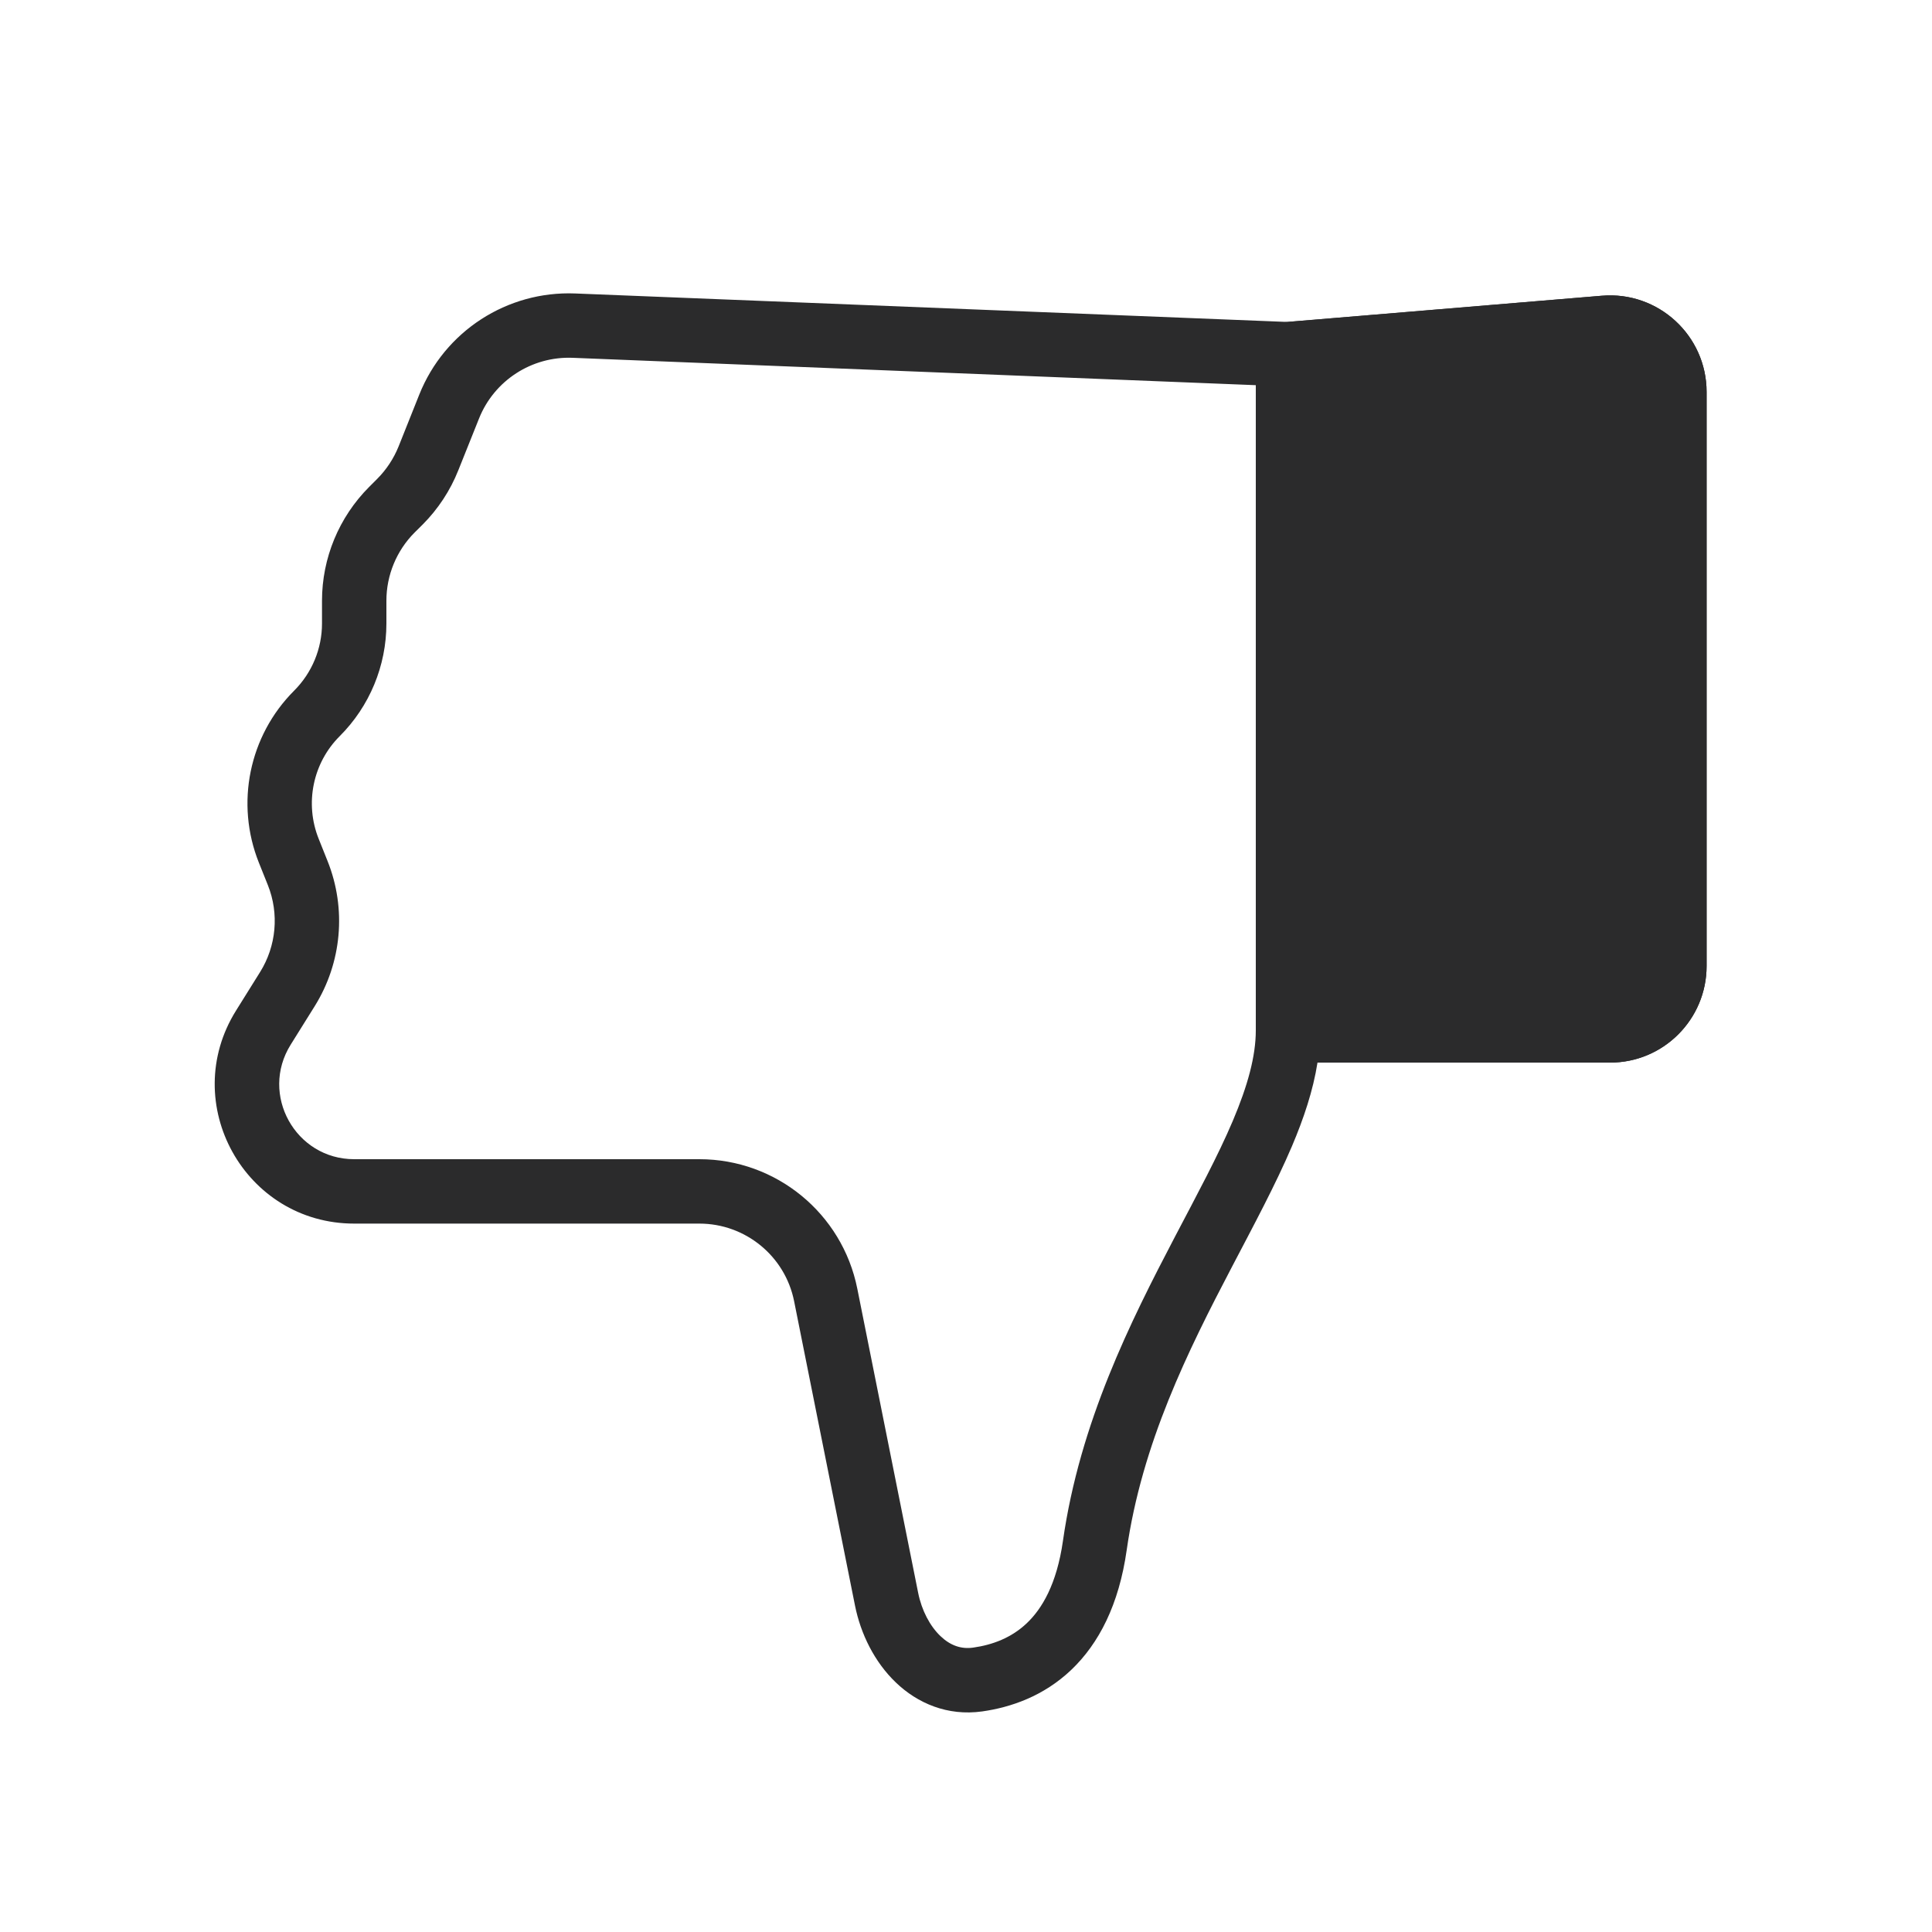
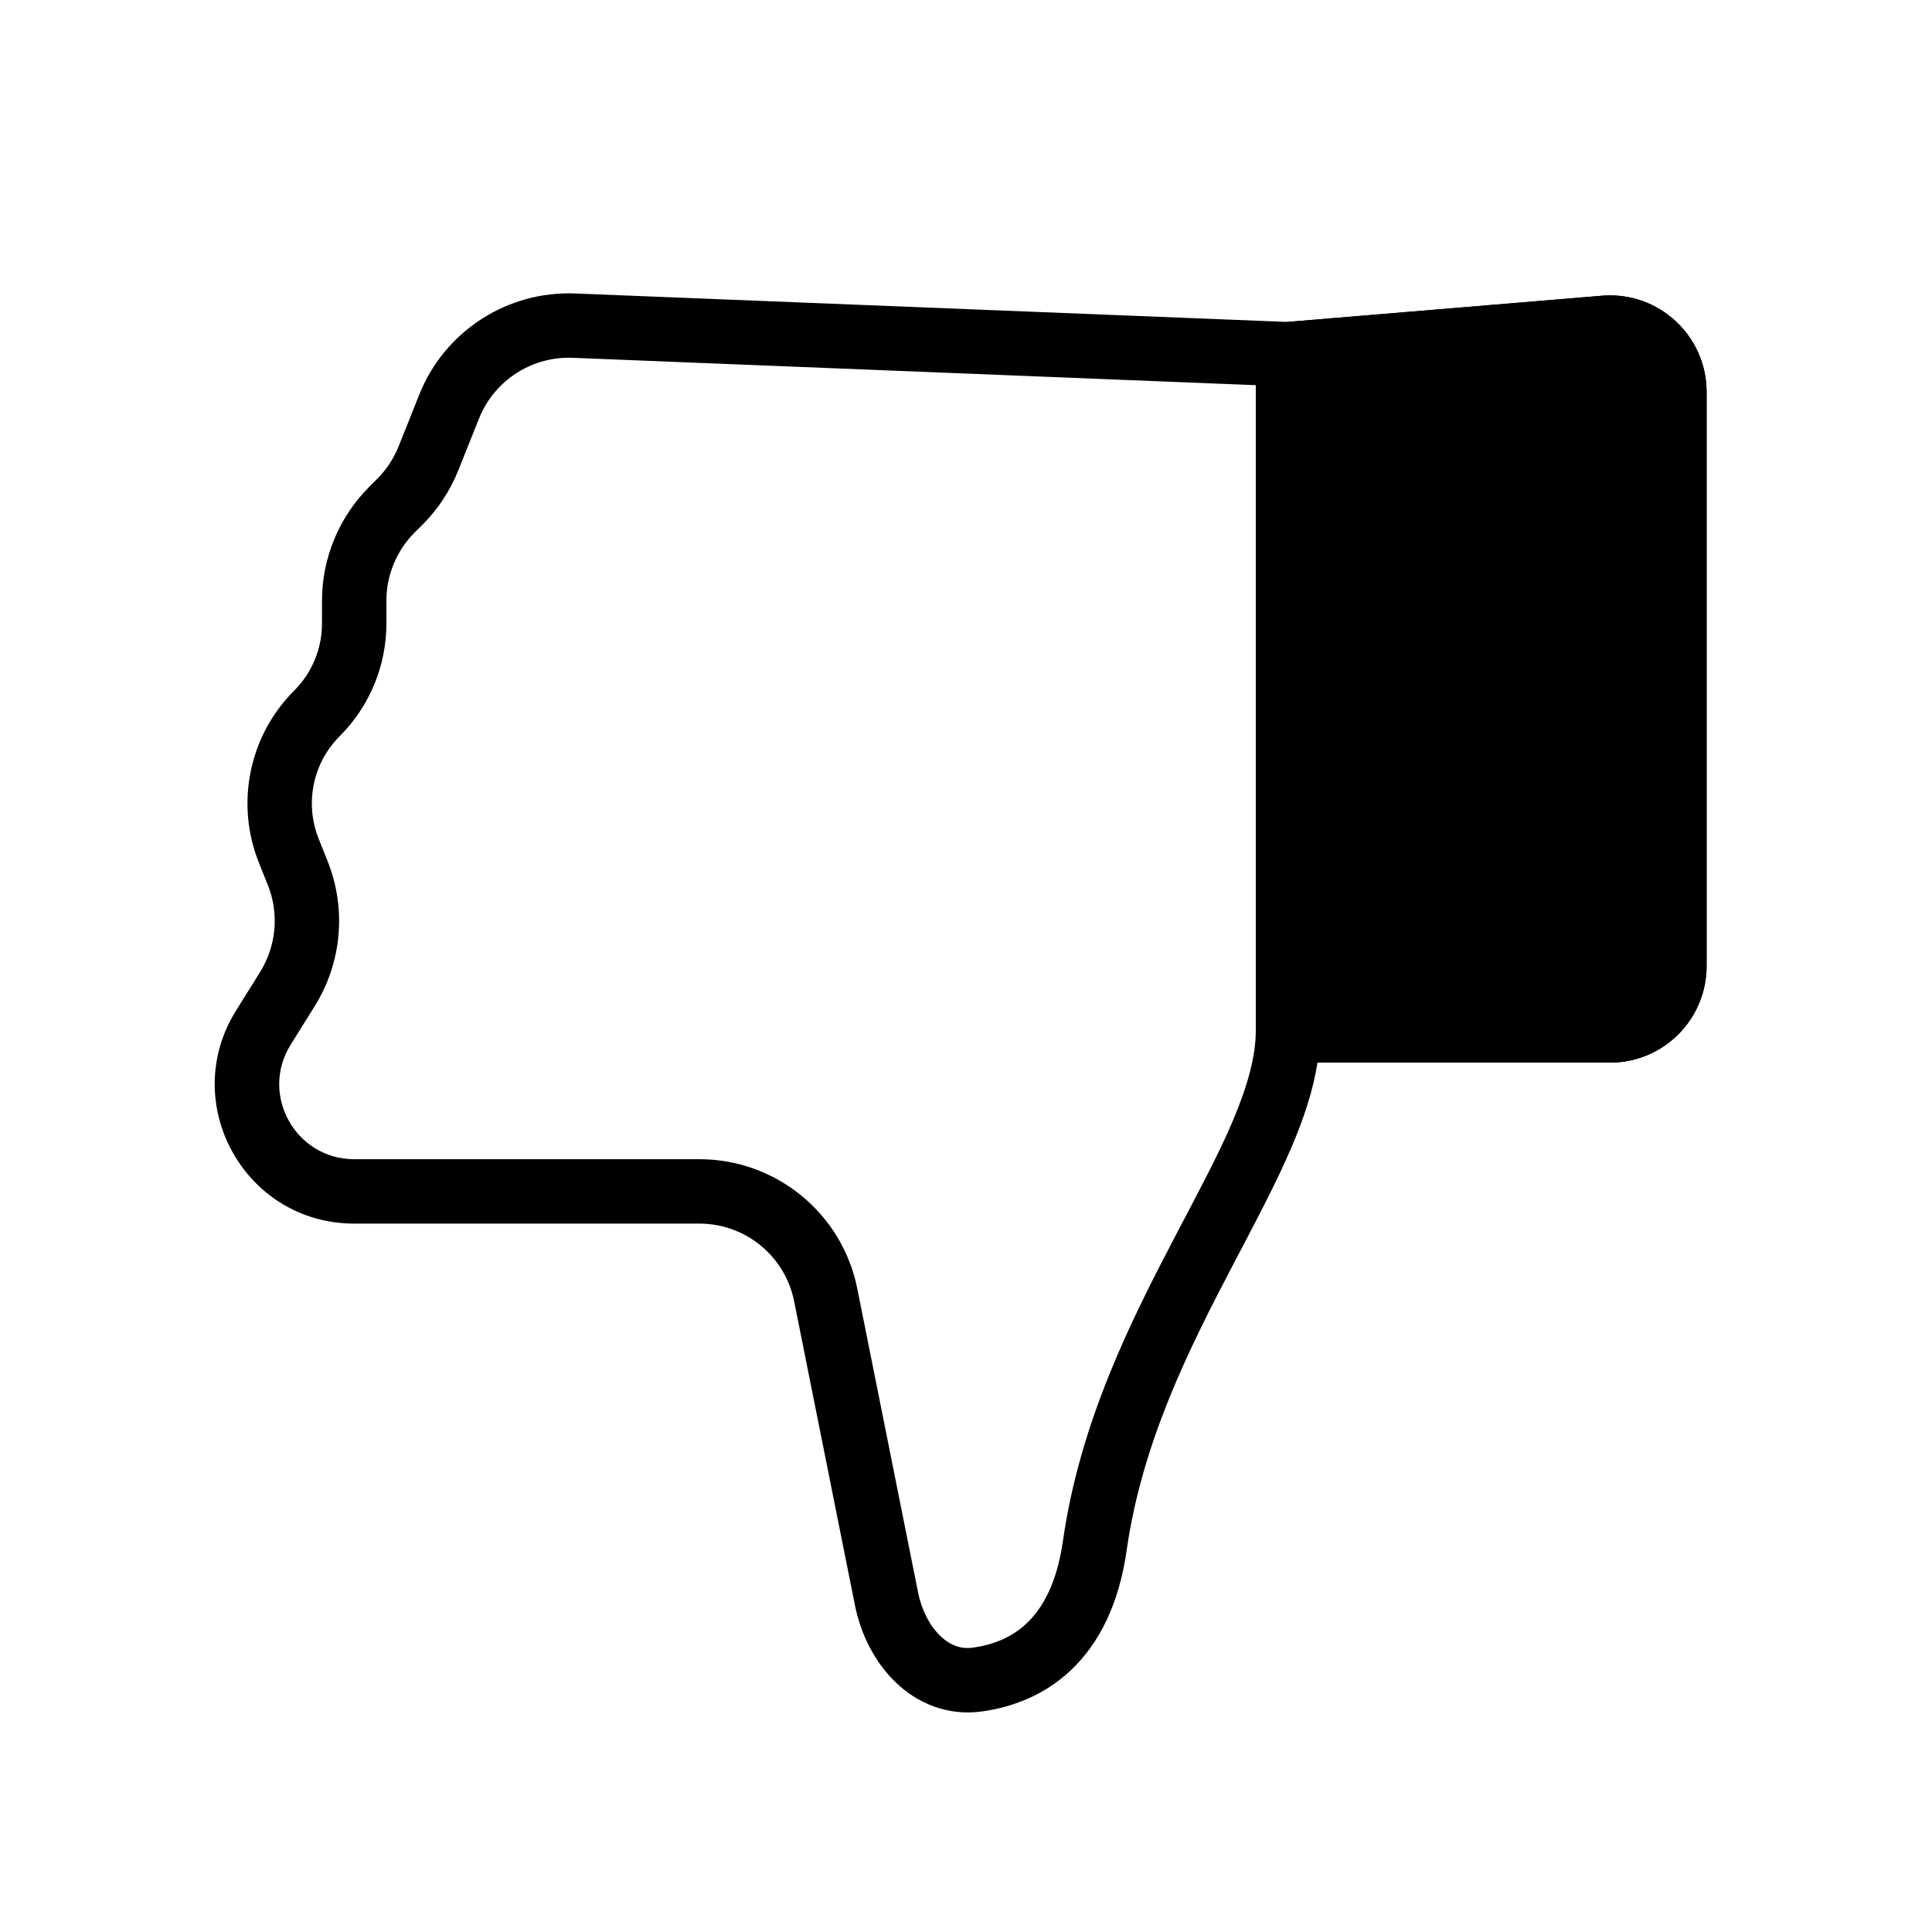
<svg xmlns="http://www.w3.org/2000/svg" width="30" height="30" viewBox="0 0 30 30" fill="none">
-   <path d="M20 5.5L20 16L25.002 16C25.554 16 26 15.552 26 15L26 6.087C26 5.502 25.5 5.042 24.917 5.09L20 5.5Z" fill="#2B2B2C" />
-   <path d="M20 16.5C19.724 16.5 19.5 16.276 19.5 16L19.5 5.5C19.5 5.24 19.699 5.024 19.958 5.002L24.875 4.592C25.75 4.519 26.5 5.209 26.5 6.087L26.5 15C26.5 15.827 25.831 16.5 25.002 16.5L20 16.5ZM25.5 6.087C25.5 5.794 25.25 5.565 24.958 5.589L20.5 5.96L20.5 15.5L25.002 15.5C25.277 15.5 25.5 15.277 25.5 15L25.5 6.087Z" fill="#2B2B2C" />
-   <path d="M6 9.682C6 10.338 5.739 10.968 5.274 11.432C4.857 11.849 4.729 12.476 4.948 13.024L5.087 13.372C5.383 14.113 5.308 14.949 4.886 15.625L4.514 16.221C4.03 16.995 4.587 18 5.5 18L10.86 18C12.052 18 13.078 18.841 13.312 20.01L14.257 24.733C14.312 25.008 14.441 25.25 14.602 25.404C14.754 25.55 14.923 25.611 15.111 25.584C15.41 25.542 15.704 25.433 15.944 25.205C16.181 24.98 16.409 24.598 16.505 23.929C16.768 22.085 17.557 20.518 18.244 19.205C18.593 18.539 18.91 17.953 19.142 17.407C19.374 16.86 19.5 16.401 19.5 16L19.5 5.981L8.892 5.556C8.257 5.531 7.675 5.908 7.439 6.497L7.116 7.304C6.991 7.618 6.803 7.904 6.564 8.144L6.439 8.268C6.158 8.549 6 8.931 6 9.328L6 9.682ZM5 9.328C5 8.665 5.264 8.03 5.732 7.561L5.856 7.437C6 7.293 6.113 7.121 6.189 6.933L6.511 6.126C6.904 5.143 7.874 4.515 8.932 4.557L19.986 4.999L24.875 4.592C25.75 4.519 26.5 5.21 26.5 6.087L26.5 15C26.5 15.827 25.831 16.5 25.002 16.5C23.875 16.5 21.999 16.5 20.458 16.5C20.39 16.934 20.244 17.368 20.062 17.797C19.809 18.391 19.469 19.023 19.131 19.669C18.443 20.982 17.732 22.414 17.495 24.071C17.375 24.915 17.065 25.52 16.633 25.931C16.203 26.339 15.696 26.512 15.251 26.575C14.712 26.65 14.246 26.448 13.909 26.124C13.58 25.808 13.365 25.374 13.276 24.929L12.331 20.205C12.191 19.505 11.575 19 10.86 19L5.5 19C3.801 19 2.766 17.131 3.666 15.691L4.038 15.095C4.291 14.69 4.337 14.188 4.159 13.743L4.02 13.396C3.652 12.476 3.867 11.425 4.567 10.725C4.844 10.448 5 10.073 5 9.682L5 9.328ZM25.5 6.087C25.5 5.795 25.25 5.564 24.958 5.588L20.5 5.96L20.5 15.5C22.033 15.5 23.886 15.5 25.002 15.5C25.277 15.5 25.5 15.277 25.5 15L25.5 6.087Z" fill="#2B2B2C" />
+   <path d="M20 5.5L20 16L25.002 16C25.554 16 26 15.552 26 15L26 6.087C26 5.502 25.5 5.042 24.917 5.09L20 5.5Z" fill="currentColor" />
+   <path d="M20 16.5C19.724 16.5 19.5 16.276 19.5 16L19.5 5.5C19.5 5.24 19.699 5.024 19.958 5.002L24.875 4.592C25.75 4.519 26.5 5.209 26.5 6.087L26.5 15C26.5 15.827 25.831 16.5 25.002 16.5L20 16.5ZM25.5 6.087C25.5 5.794 25.25 5.565 24.958 5.589L20.5 5.96L20.5 15.5L25.002 15.5C25.277 15.5 25.5 15.277 25.5 15L25.5 6.087Z" fill="currentColor" />
+   <path d="M6 9.682C6 10.338 5.739 10.968 5.274 11.432C4.857 11.849 4.729 12.476 4.948 13.024L5.087 13.372C5.383 14.113 5.308 14.949 4.886 15.625L4.514 16.221C4.03 16.995 4.587 18 5.5 18L10.86 18C12.052 18 13.078 18.841 13.312 20.01L14.257 24.733C14.312 25.008 14.441 25.25 14.602 25.404C14.754 25.55 14.923 25.611 15.111 25.584C15.41 25.542 15.704 25.433 15.944 25.205C16.181 24.98 16.409 24.598 16.505 23.929C16.768 22.085 17.557 20.518 18.244 19.205C18.593 18.539 18.91 17.953 19.142 17.407C19.374 16.86 19.5 16.401 19.5 16L19.5 5.981L8.892 5.556C8.257 5.531 7.675 5.908 7.439 6.497L7.116 7.304C6.991 7.618 6.803 7.904 6.564 8.144L6.439 8.268C6.158 8.549 6 8.931 6 9.328L6 9.682ZM5 9.328C5 8.665 5.264 8.03 5.732 7.561L5.856 7.437C6 7.293 6.113 7.121 6.189 6.933L6.511 6.126C6.904 5.143 7.874 4.515 8.932 4.557L19.986 4.999L24.875 4.592C25.75 4.519 26.5 5.21 26.5 6.087L26.5 15C26.5 15.827 25.831 16.5 25.002 16.5C23.875 16.5 21.999 16.5 20.458 16.5C20.39 16.934 20.244 17.368 20.062 17.797C19.809 18.391 19.469 19.023 19.131 19.669C18.443 20.982 17.732 22.414 17.495 24.071C17.375 24.915 17.065 25.52 16.633 25.931C16.203 26.339 15.696 26.512 15.251 26.575C14.712 26.65 14.246 26.448 13.909 26.124C13.58 25.808 13.365 25.374 13.276 24.929L12.331 20.205C12.191 19.505 11.575 19 10.86 19L5.5 19C3.801 19 2.766 17.131 3.666 15.691L4.038 15.095C4.291 14.69 4.337 14.188 4.159 13.743L4.02 13.396C3.652 12.476 3.867 11.425 4.567 10.725C4.844 10.448 5 10.073 5 9.682L5 9.328ZM25.5 6.087C25.5 5.795 25.25 5.564 24.958 5.588L20.5 5.96L20.5 15.5C22.033 15.5 23.886 15.5 25.002 15.5C25.277 15.5 25.5 15.277 25.5 15L25.5 6.087Z" fill="currentColor" />
</svg>
